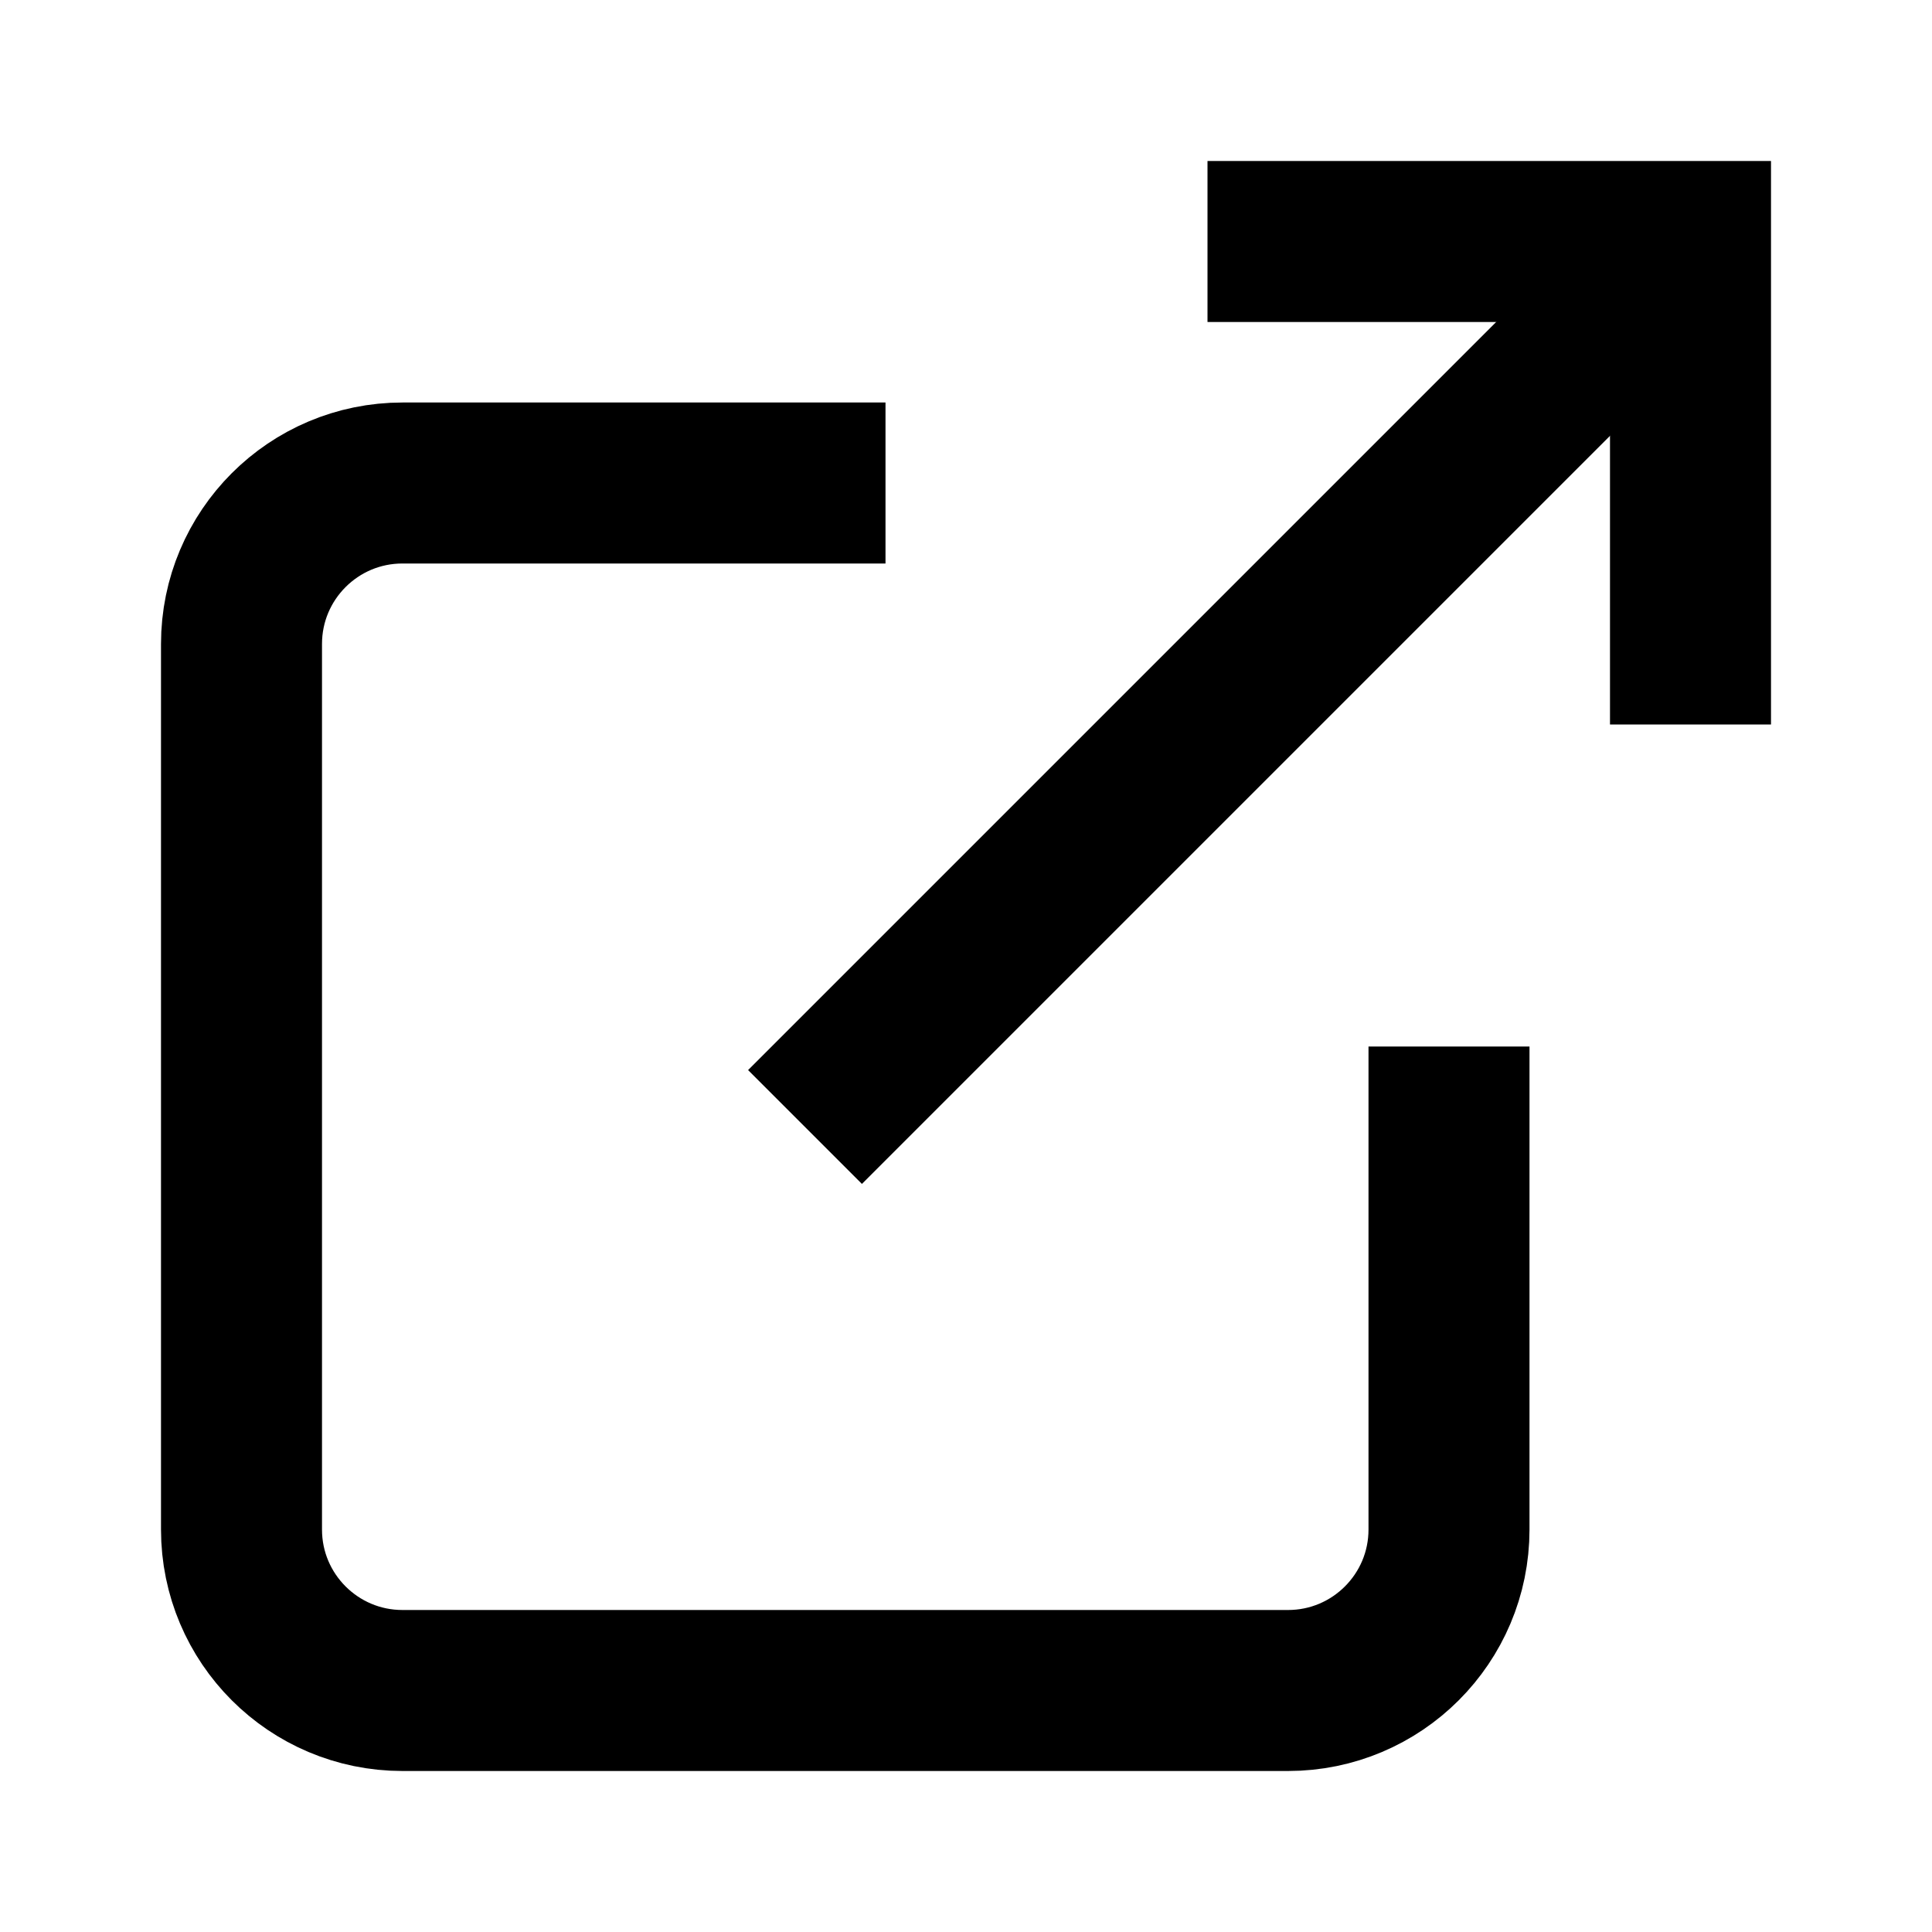
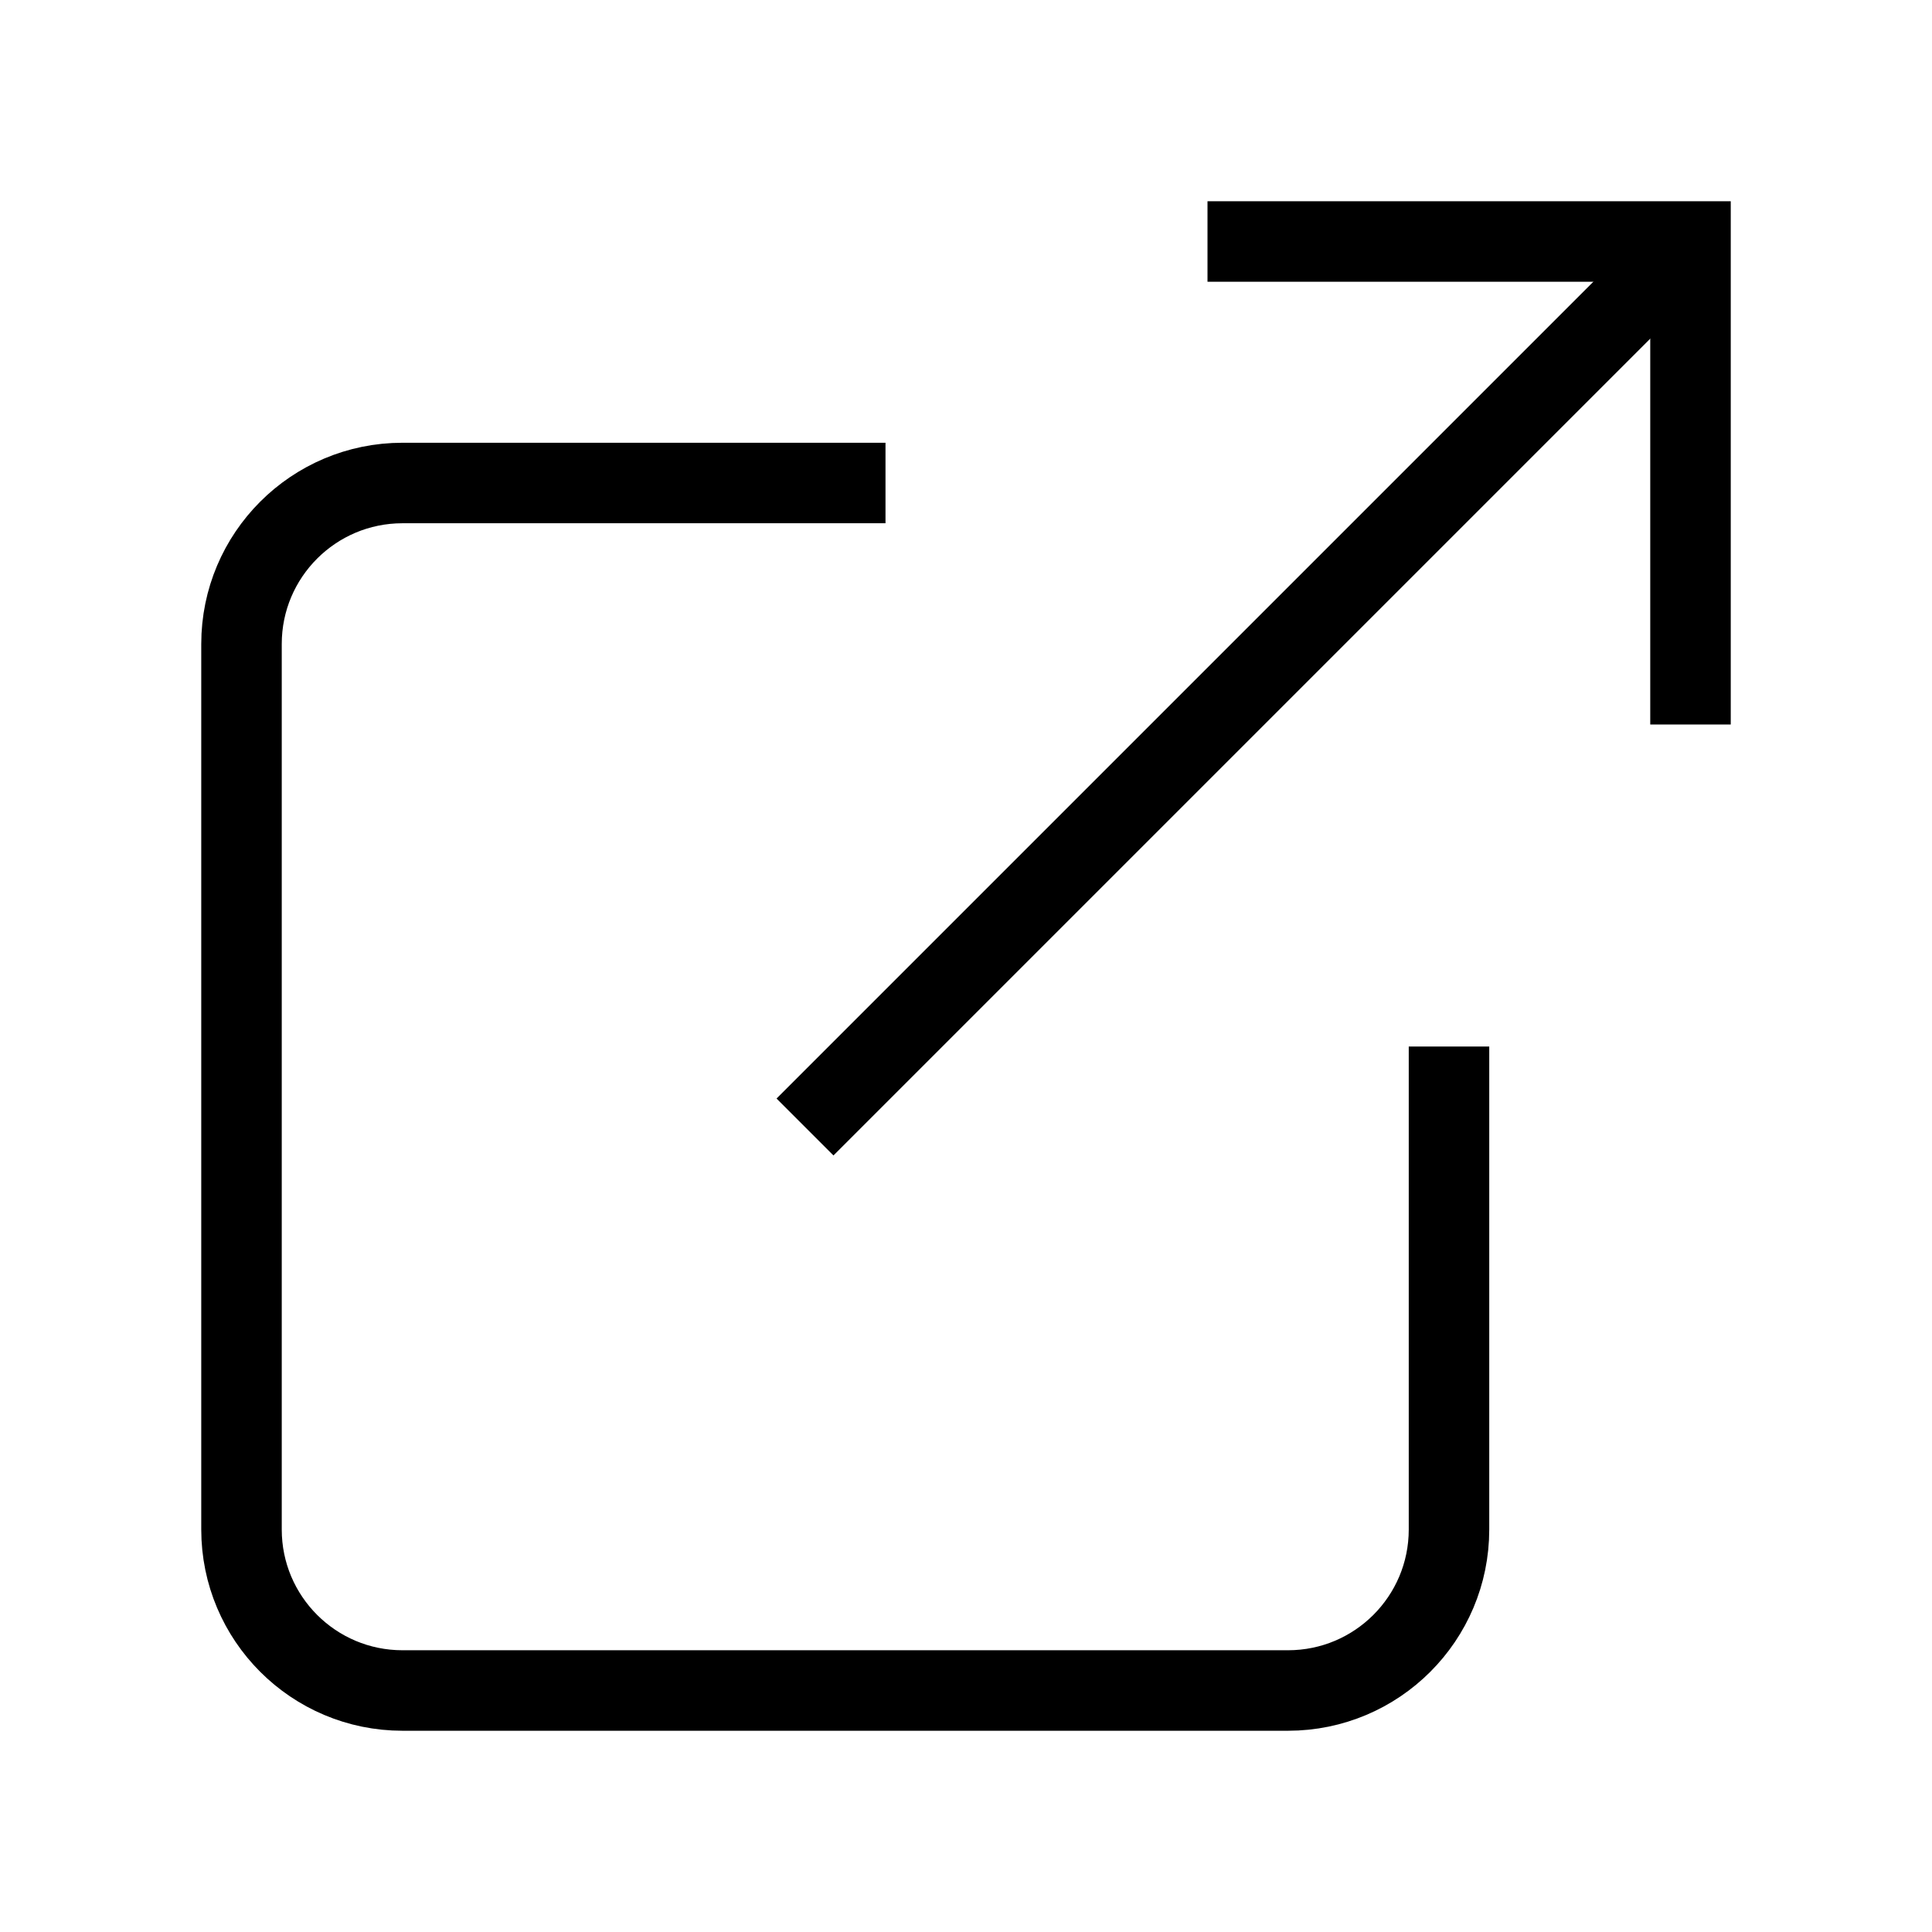
- <svg viewBox="0 0 24 24" focusable="false" role="presentation" aria-hidden="true" class="css-yyruks">
-   <g fill="none" stroke="currentColor" stroke-linecap="full" stroke-width="2">
+ <svg viewBox="0 0 24 24" focusable="false" role="presentation" aria-hidden="true" className="css-yyruks">
+   <g fill="none" stroke="currentColor" strokeLinecap="full" strokeWidth="2">
    <path d="M18 13v6a2 2 0 0 1-2 2H5a2 2 0 0 1-2-2V8a2 2 0 0 1 2-2h6" />
    <path d="M15 3h6v6" />
    <path d="M10 14L21 3" />
  </g>
</svg>
